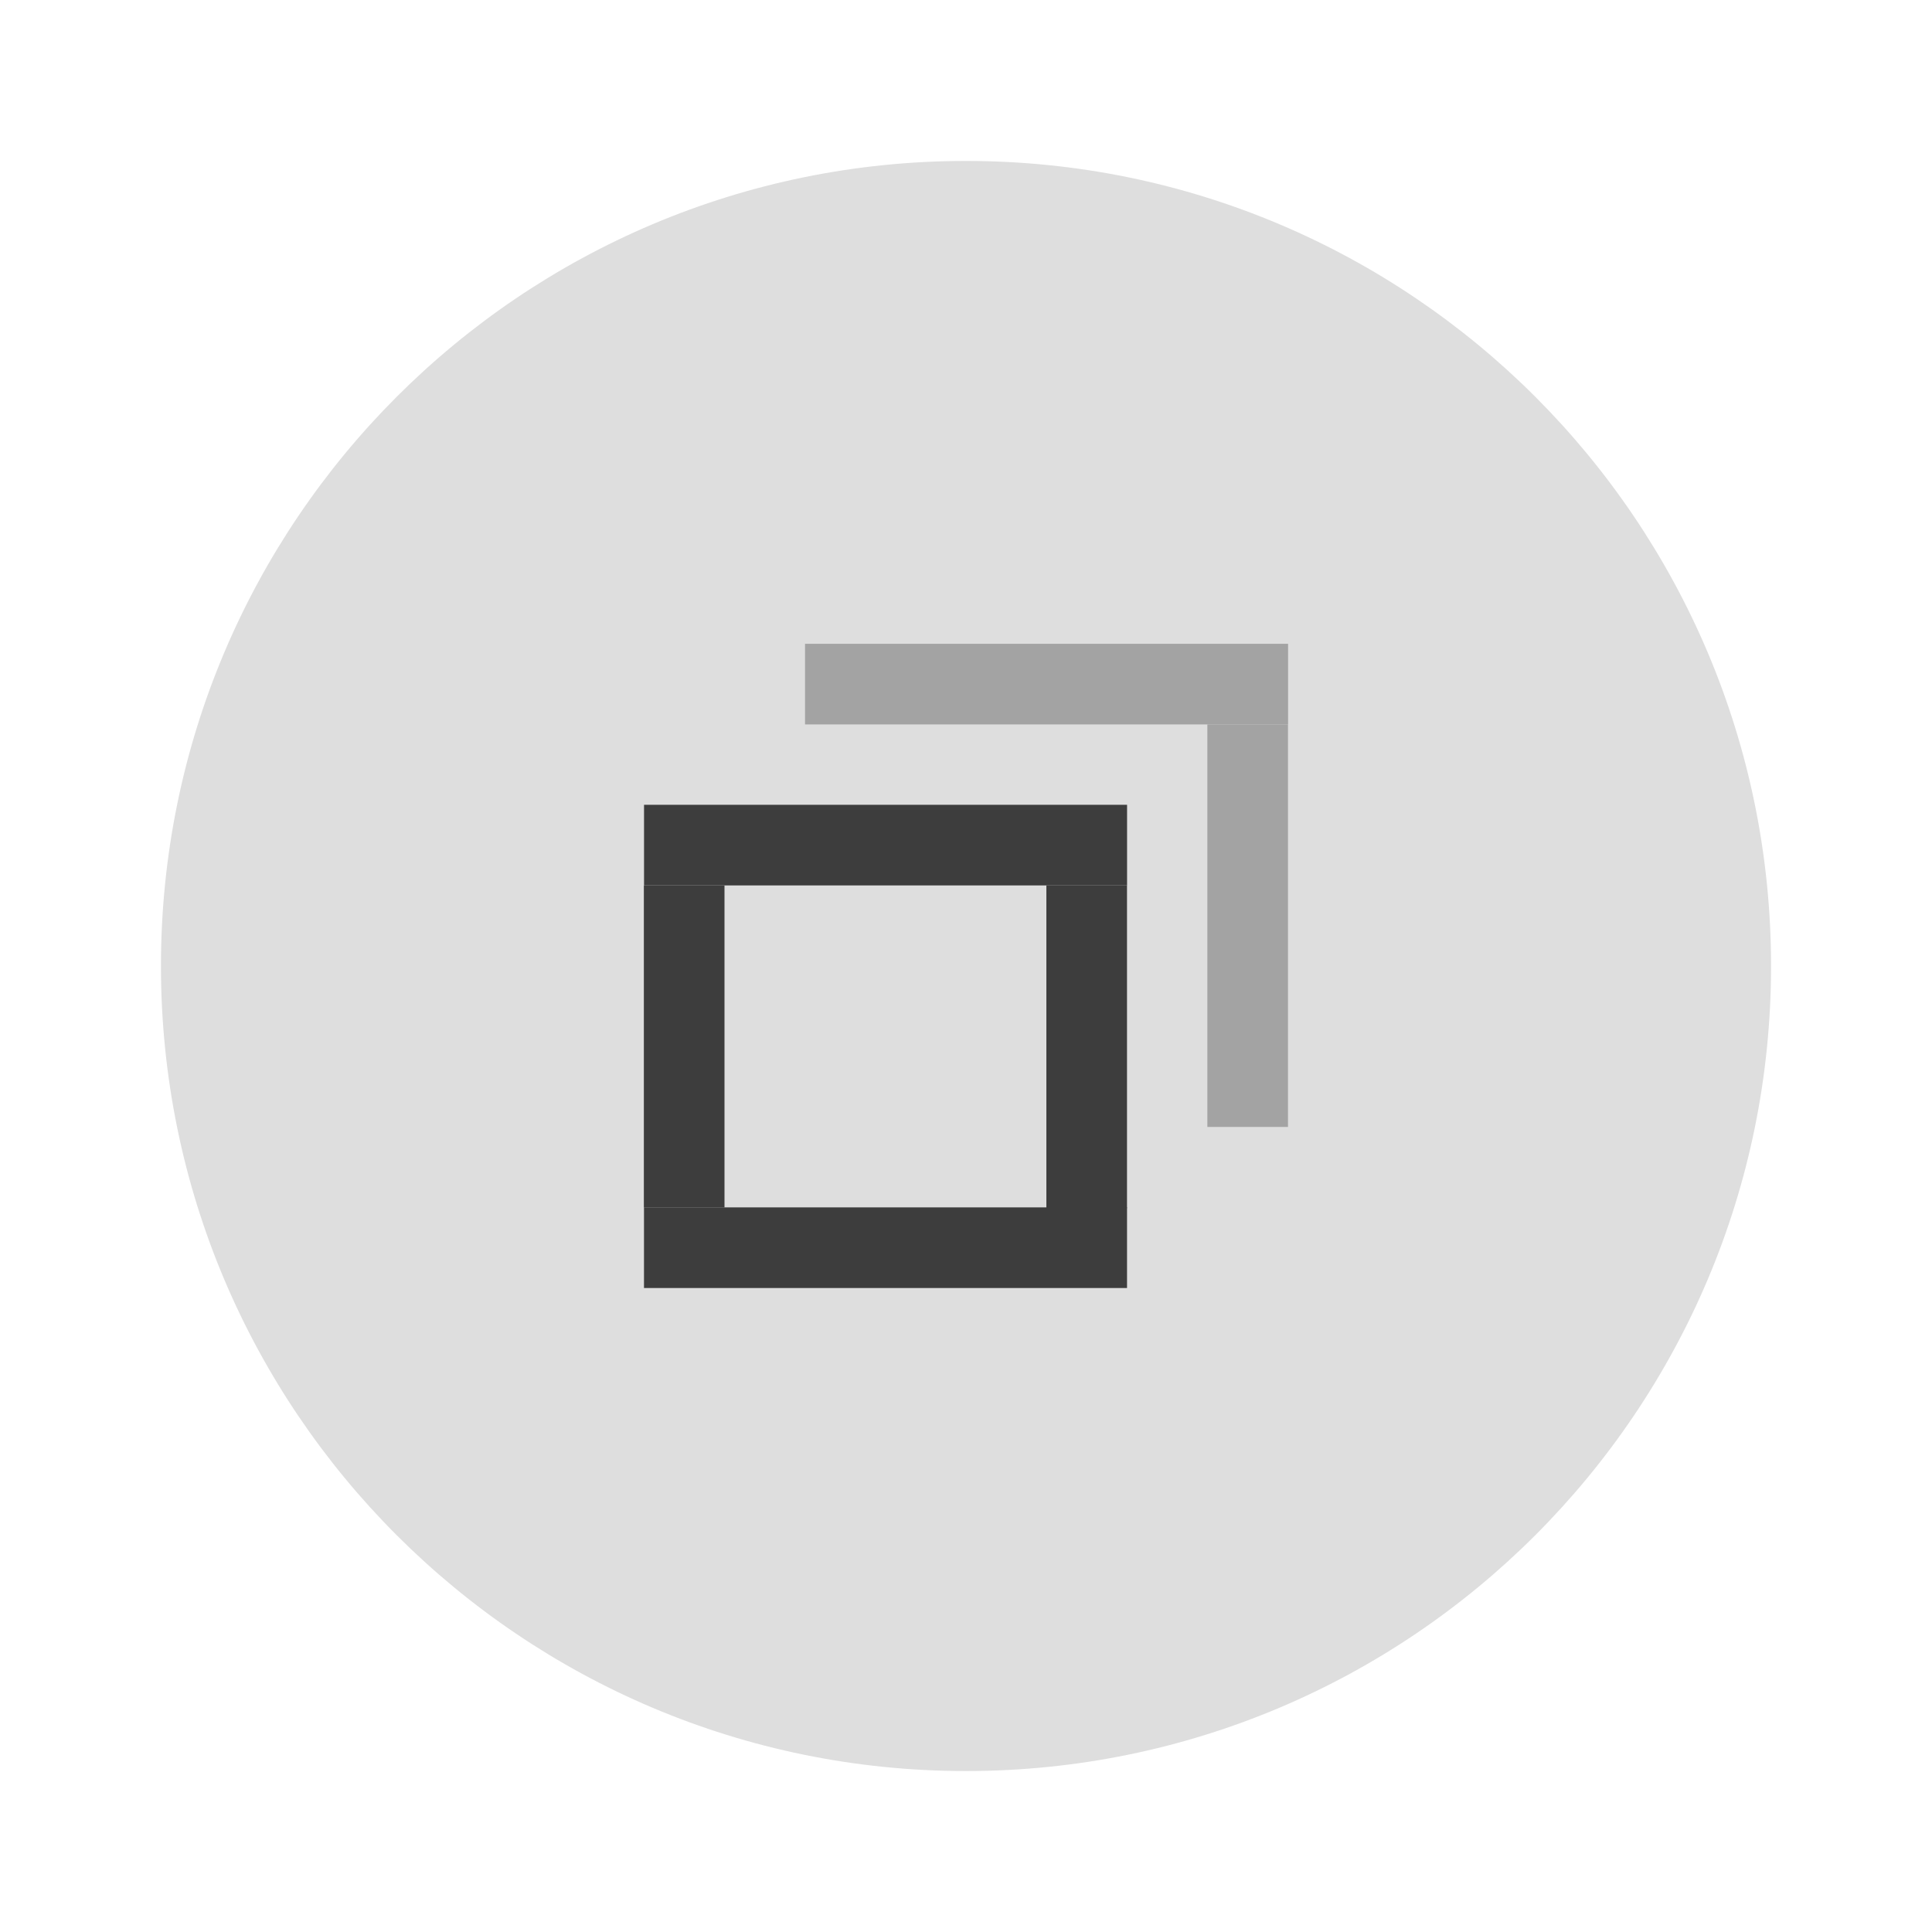
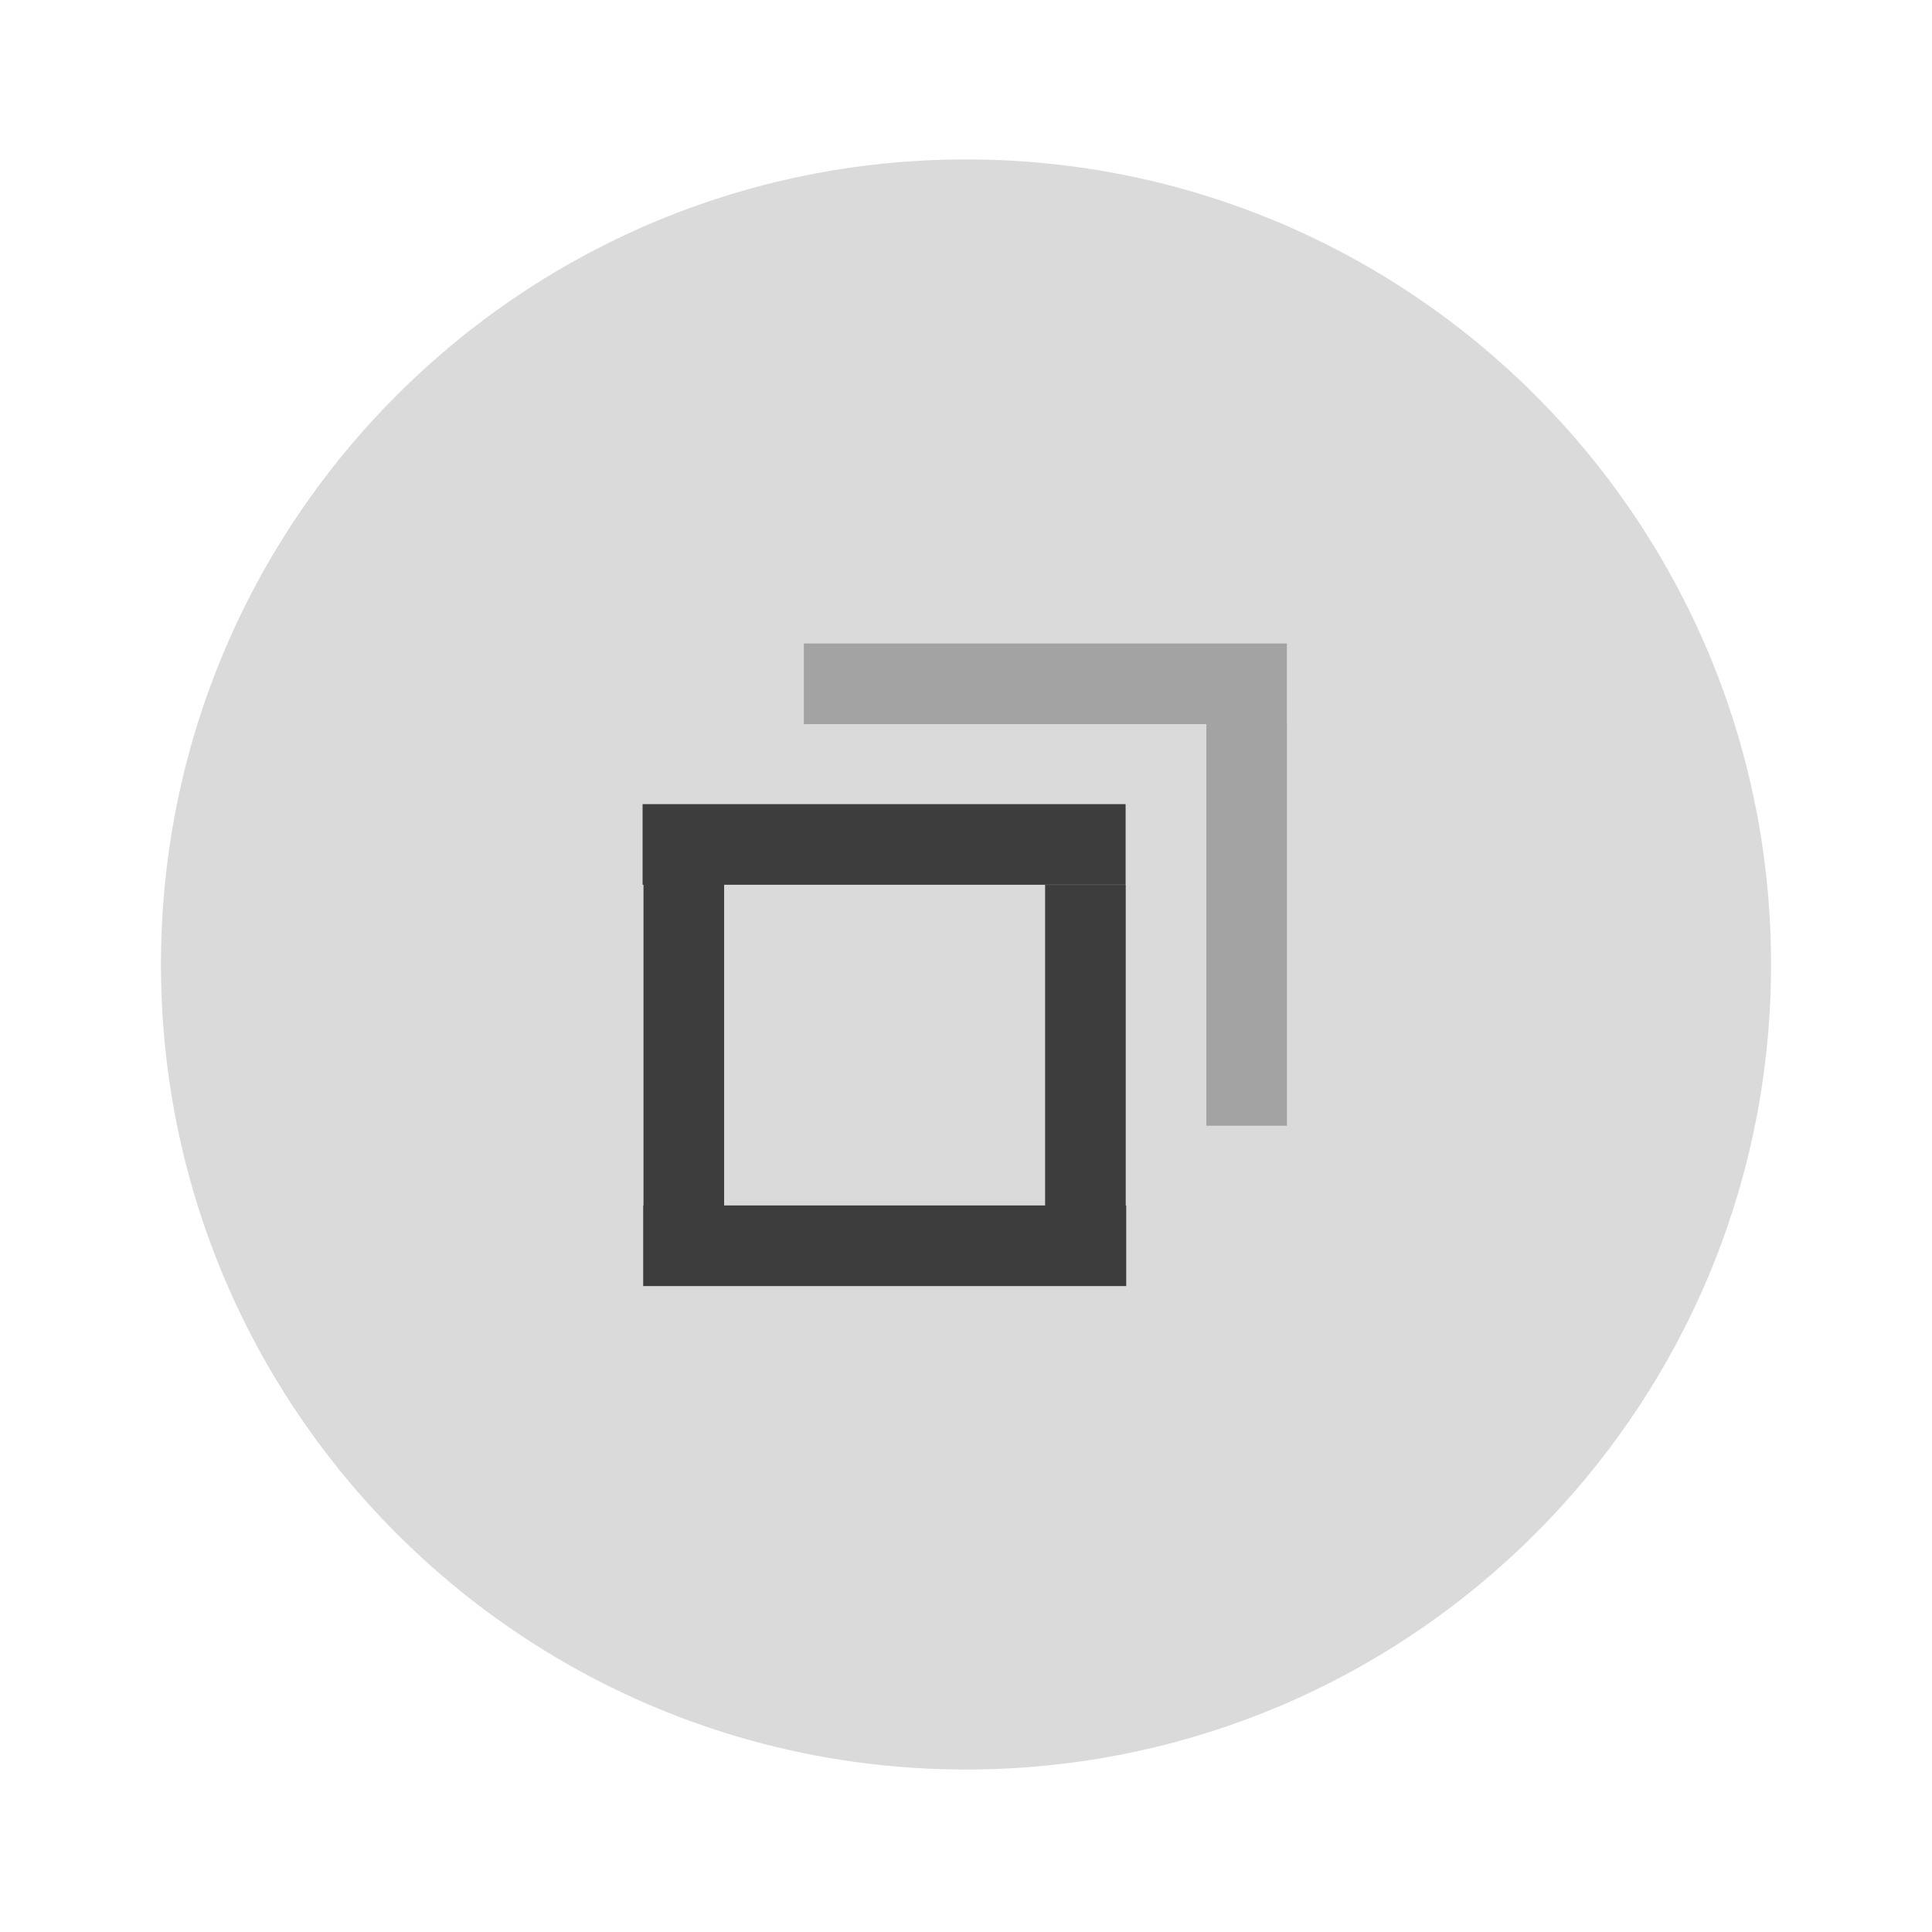
- <svg xmlns="http://www.w3.org/2000/svg" width="24" height="24" version="1.1" viewBox="0 0 6.35 6.35" id="svg5275">
-   <defs id="defs5279" />
-   <g transform="translate(0,-290.915)" id="g5273">
-     <circle cx="3.175" cy="294.09" r="2.646" id="circle5255" style="fill:#DEDEDE;stroke-width:0.661" />
-     <g id="g303">
-       <rect transform="matrix(0,-1.000005,0.6000026,0,-123.0979,88.36736)" x="-206.78" y="208.69" width="0.265" height="2.646" id="rect5257" style="fill:#3D3D3D;stroke-width:0.197" />
-       <g transform="matrix(-0.7071238,-0.2834184,0.7071238,-0.2834184,-203.0808,378.5276)" id="g5263">
-         <rect transform="rotate(-45)" x="-206.78" y="208.68" width="0.265" height="2.646" id="rect5261" style="fill:#3D3D3D;stroke-width:0.197" />
-       </g>
-       <g transform="matrix(-0.70711,-0.2828466,0.70711,-0.2828466,-204.3997,378.3609)" id="g5267">
-         <rect transform="rotate(-45)" x="-206.78" y="208.69" width="0.265" height="2.646" id="rect5265" style="fill:#3D3D3D;stroke-width:0.197" />
-       </g>
-       <g transform="matrix(0.4242694,-0.70711,0.4242694,0.70711,-123.0892,87.03823)" id="g5271">
-         <rect transform="rotate(-45)" x="-206.786" y="208.674" width="0.265" height="2.646" id="rect5269" style="fill:#3D3D3D;stroke-width:0.197" />
-       </g>
-       <g id="right-edge" transform="matrix(1,0,0,0.9953186,-3.8027428e-6,2.695939)">
-         <g transform="matrix(-0.70711,-0.3552207,0.70711,-0.3552207,-202.5476,398.1281)" id="g5263-3">
-           <rect transform="rotate(-45)" x="-206.78" y="208.68" width="0.265" height="2.646" id="rect5261-6" style="fill:#a3a3a3;stroke-width:0.197" />
-         </g>
-       </g>
-       <g transform="matrix(0.4242694,-0.70711,0.4242694,0.70711,-122.56,86.50906)" id="top-edge">
-         <rect transform="rotate(-45)" x="-206.786" y="208.674" width="0.265" height="2.646" id="rect5269-5" style="fill:#a3a3a3;stroke-width:0.197" />
-       </g>
+ <svg xmlns="http://www.w3.org/2000/svg" width="24" height="24" version="1.1" viewBox="0 0 6.35 6.35">
+   <g transform="translate(0 -290.92)">
+     <circle cx="3.175" cy="294.09" r="2.646" fill="#dadada" stroke-width=".661" />
+     <g fill="#3d3d3d">
+       <path transform="matrix(0 -1 .6 0 -123.1 88.367)" d="M-206.78 208.69h.265v2.646h-.265z" stroke-width=".197" />
+       <path transform="matrix(-1 0 0 -.40081 -203.08 378.53)" d="M-206.78 208.68h.265v2.646h-.265z" stroke-width=".197" />
+       <path transform="matrix(-1 0 0 -.4 -204.4 378.36)" d="M-206.78 208.69h.265v2.646h-.265z" stroke-width=".197" />
+       <path transform="matrix(0 -1 .6 0 -123.09 87.038)" d="m-206.79 208.67h0.265v2.646h-0.265z" stroke-width=".197" />
    </g>
+     <path transform="matrix(-1 0 0 -.5 -202.55 398.96)" d="M-206.78 208.68h.265v2.646h-.265z" fill="#a3a3a3" stroke-width=".197" />
+     <path transform="matrix(0 -1 .6 0 -122.56 86.51)" d="m-206.79 208.67h0.265v2.646h-0.265z" fill="#a3a3a3" stroke-width=".197" />
  </g>
</svg>
